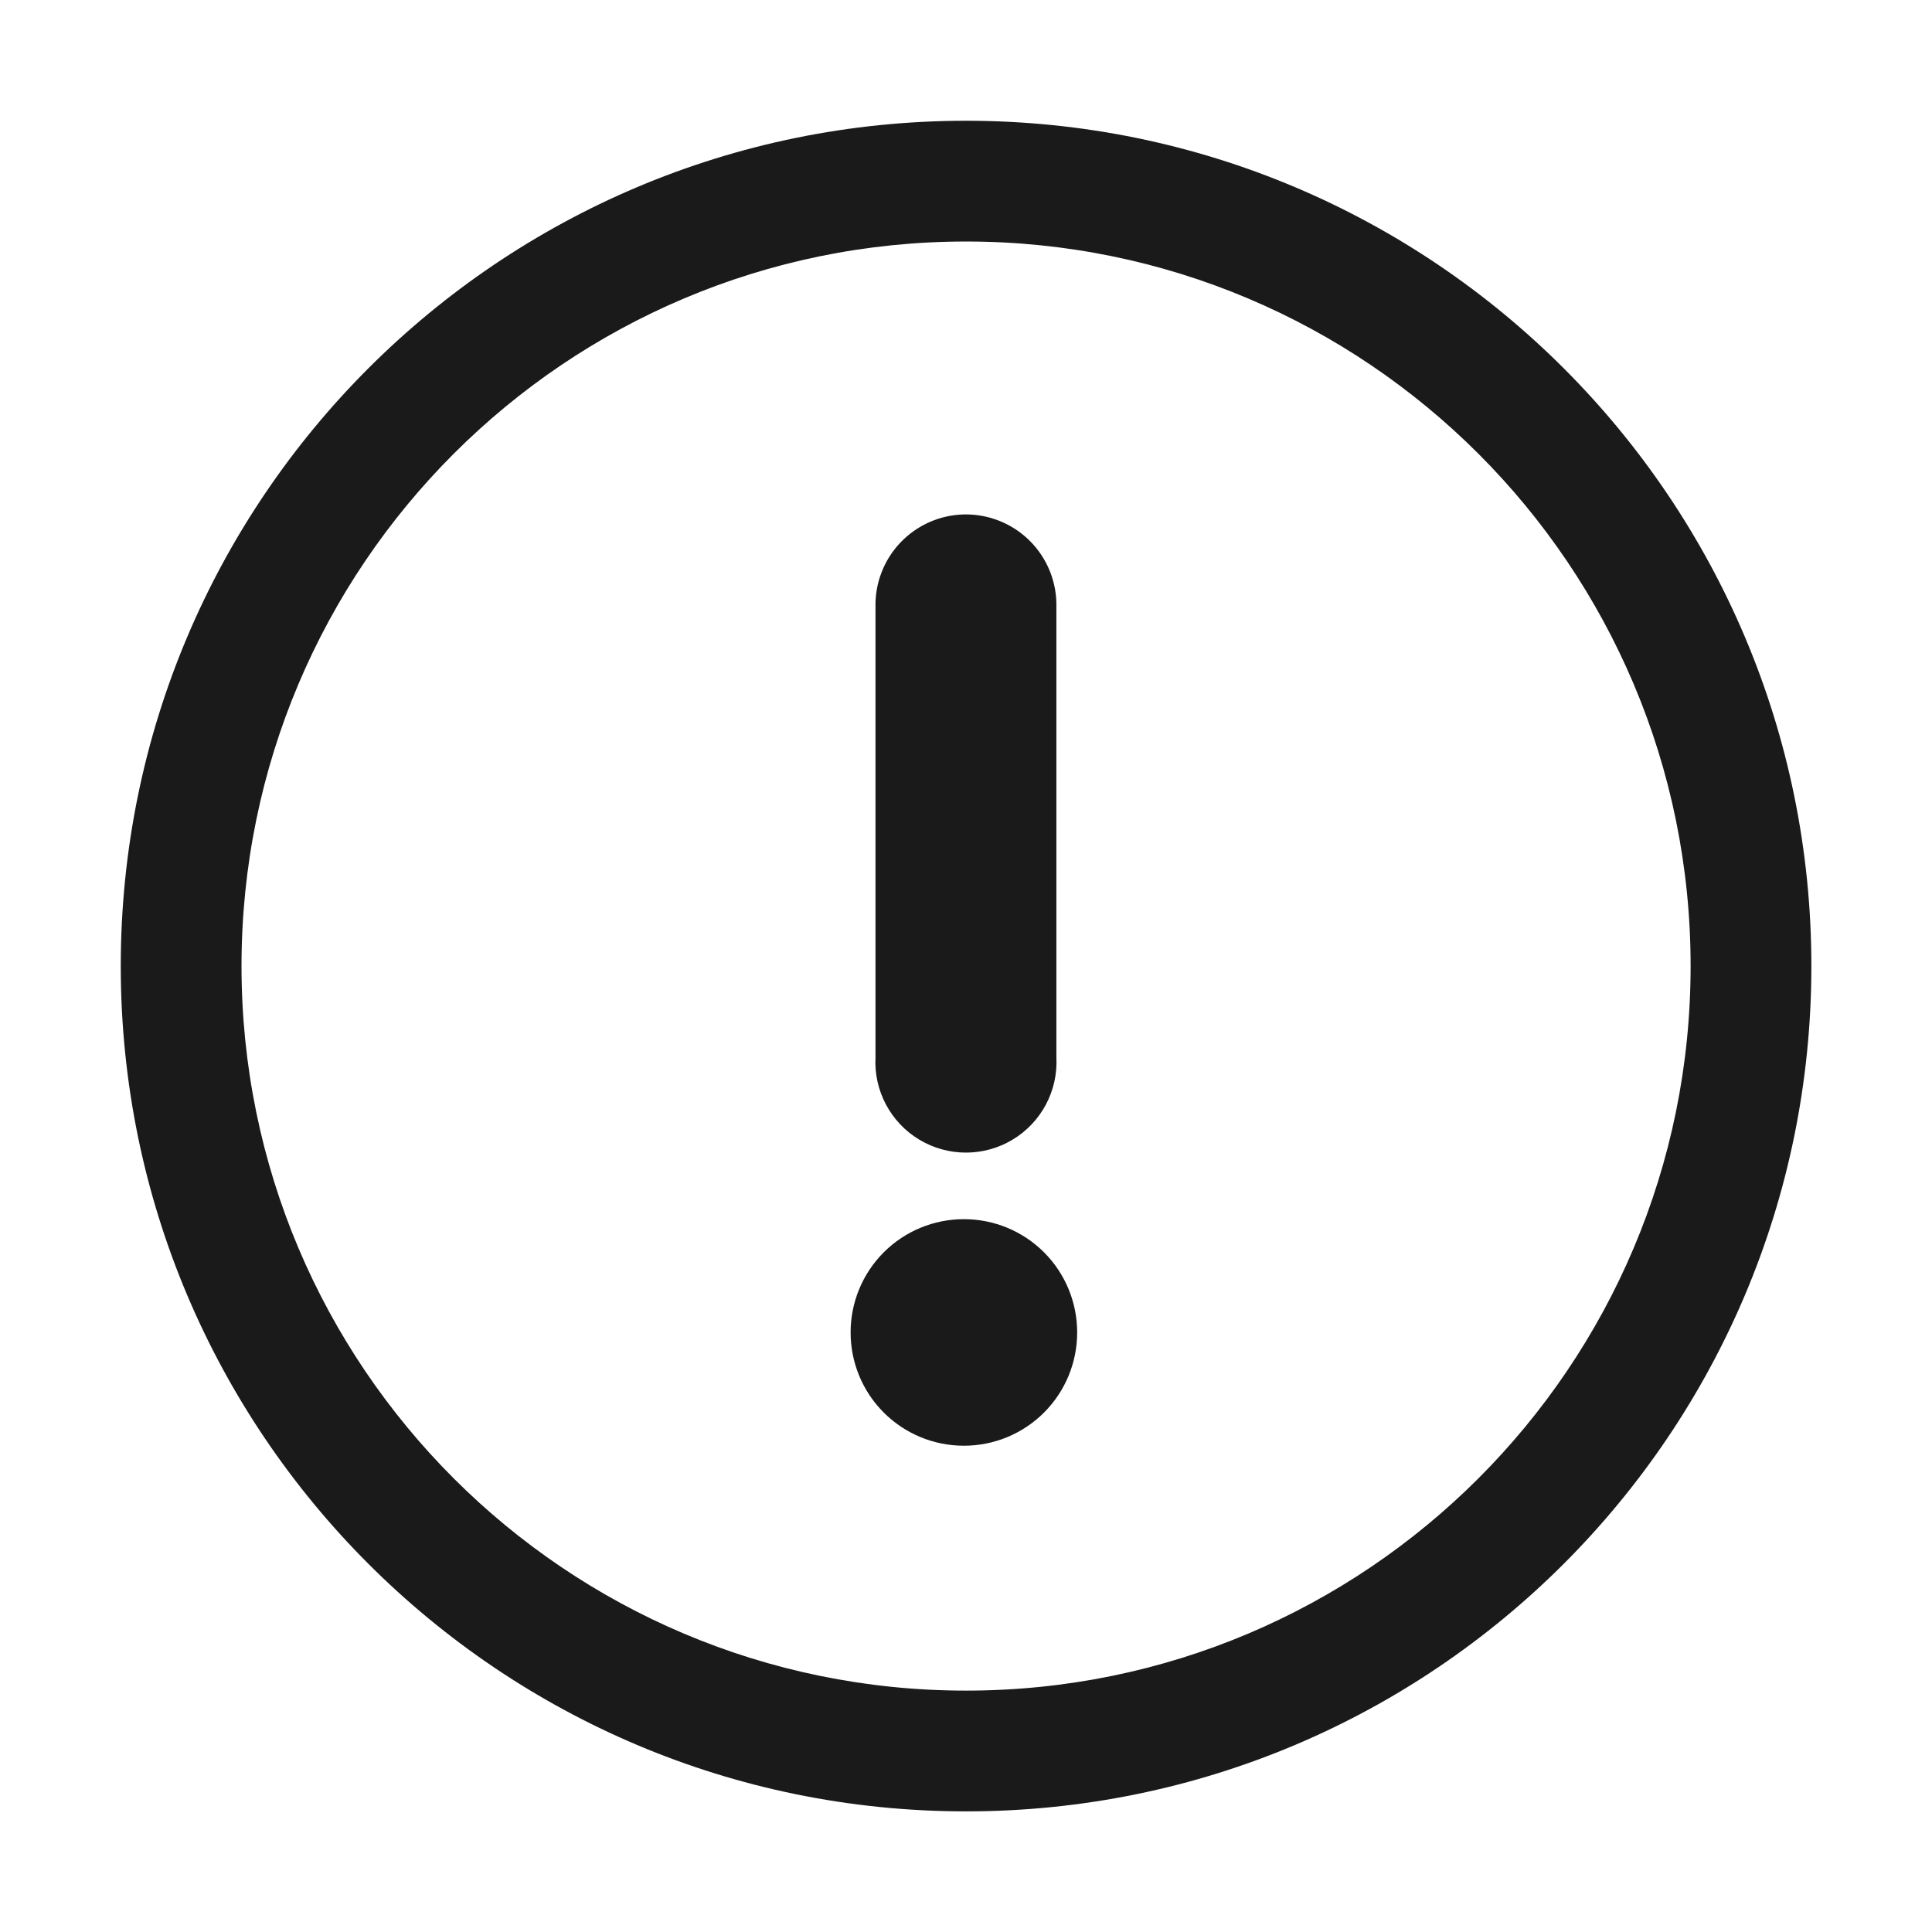
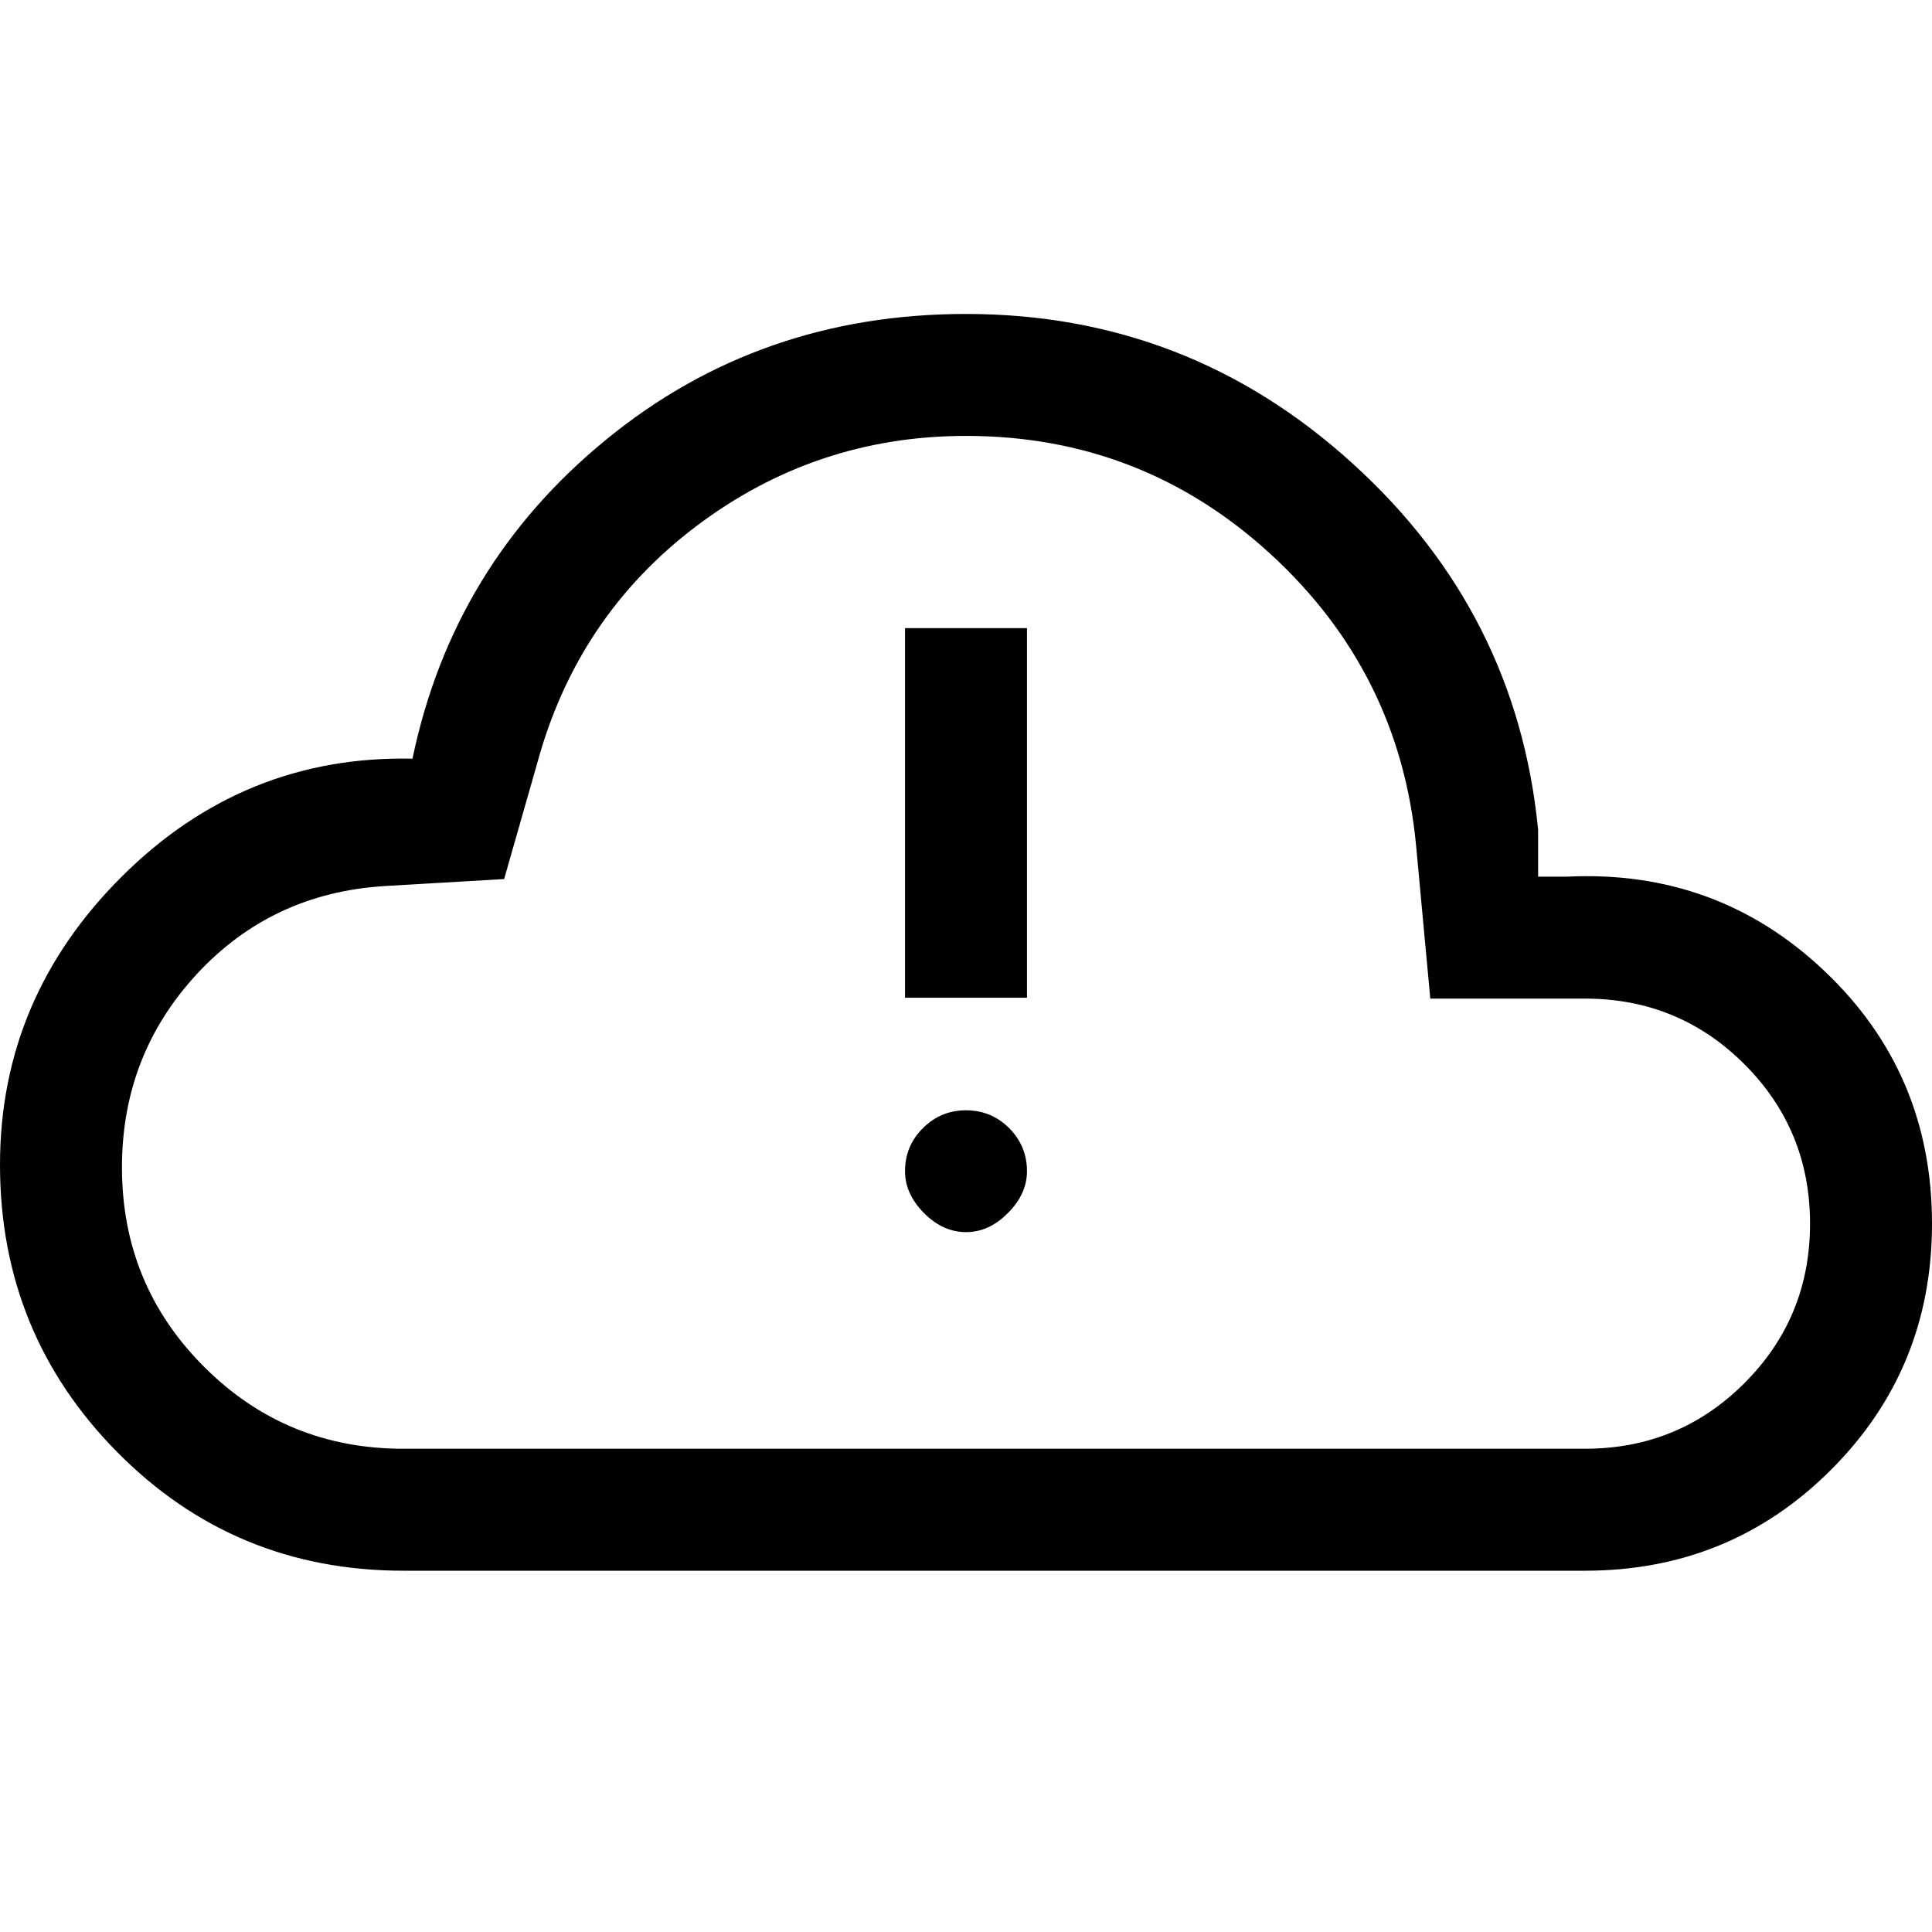
- <svg xmlns="http://www.w3.org/2000/svg" width="16" height="16" version="1.1" viewBox="0 0 4.233 4.233">
-   <path transform="scale(.26458)" d="m8 1a7 7 0 0 0-7 7 7 7 0 0 0 7 7 7 7 0 0 0 7-7 7 7 0 0 0-7-7zm0 1a6 6 0 0 1 6 6 6 6 0 0 1-6 6 6 6 0 0 1-6-6 6 6 0 0 1 6-6zm-0.014 2.26a0.75 0.75 0 0 0-0.736 0.768v3.728a0.75 0.75 0 1 0 1.498 0v-3.728a0.75 0.75 0 0 0-0.762-0.768zm-0.004 5.836a0.937 0.937 0 0 0-0.938 0.938 0.937 0.937 0 0 0 0.938 0.938 0.937 0.937 0 0 0 0.938-0.938 0.937 0.937 0 0 0-0.938-0.938z" fill="#1a1a1a" stroke-width=".829" />
+ <svg xmlns="http://www.w3.org/2000/svg" width="16" height="16" viewBox="0 0 16 16">
+   <path d="M3.34,13.008 C2.409,13.008 1.619,12.681 0.972,12.027 C0.324,11.372 0,10.579 0,9.646 C0,8.724 0.337,7.928 1.01,7.258 C1.683,6.588 2.485,6.263 3.416,6.283 C3.639,5.213 4.174,4.331 5.022,3.639 C5.869,2.946 6.862,2.6 8,2.6 C9.225,2.6 10.292,3.012 11.2,3.837 C12.109,4.661 12.621,5.673 12.738,6.872 L12.738,7.26 L12.977,7.26 C13.808,7.22 14.52,7.481 15.112,8.044 C15.704,8.606 16,9.303 16,10.134 C16,10.936 15.721,11.615 15.164,12.172 C14.607,12.729 13.928,13.008 13.126,13.008 L3.34,13.008 Z M3.34,11.998 L13.126,11.998 C13.644,11.998 14.084,11.817 14.447,11.454 C14.809,11.092 14.99,10.652 14.99,10.134 C14.99,9.616 14.809,9.176 14.447,8.814 C14.084,8.451 13.644,8.27 13.126,8.27 L11.845,8.27 L11.728,7.008 C11.638,6.05 11.236,5.244 10.524,4.59 C9.812,3.937 8.971,3.61 8,3.61 C7.172,3.61 6.427,3.859 5.767,4.357 C5.107,4.856 4.667,5.513 4.447,6.328 L4.175,7.28 L3.184,7.338 C2.563,7.377 2.045,7.619 1.631,8.066 C1.217,8.513 1.01,9.047 1.01,9.668 C1.01,10.315 1.236,10.865 1.689,11.318 C2.142,11.772 2.693,11.998 3.34,11.998 Z M8,10.204 C8.127,10.204 8.242,10.152 8.347,10.046 C8.452,9.941 8.505,9.825 8.505,9.699 C8.505,9.56 8.455,9.441 8.357,9.342 C8.258,9.244 8.139,9.195 8,9.195 C7.861,9.195 7.742,9.244 7.643,9.343 C7.544,9.441 7.495,9.56 7.495,9.7 C7.495,9.826 7.548,9.941 7.653,10.047 C7.758,10.152 7.874,10.204 8,10.204 Z M7.495,8.263 L8.505,8.263 L8.505,5.202 L7.495,5.202 L7.495,8.263 Z" />
</svg>
